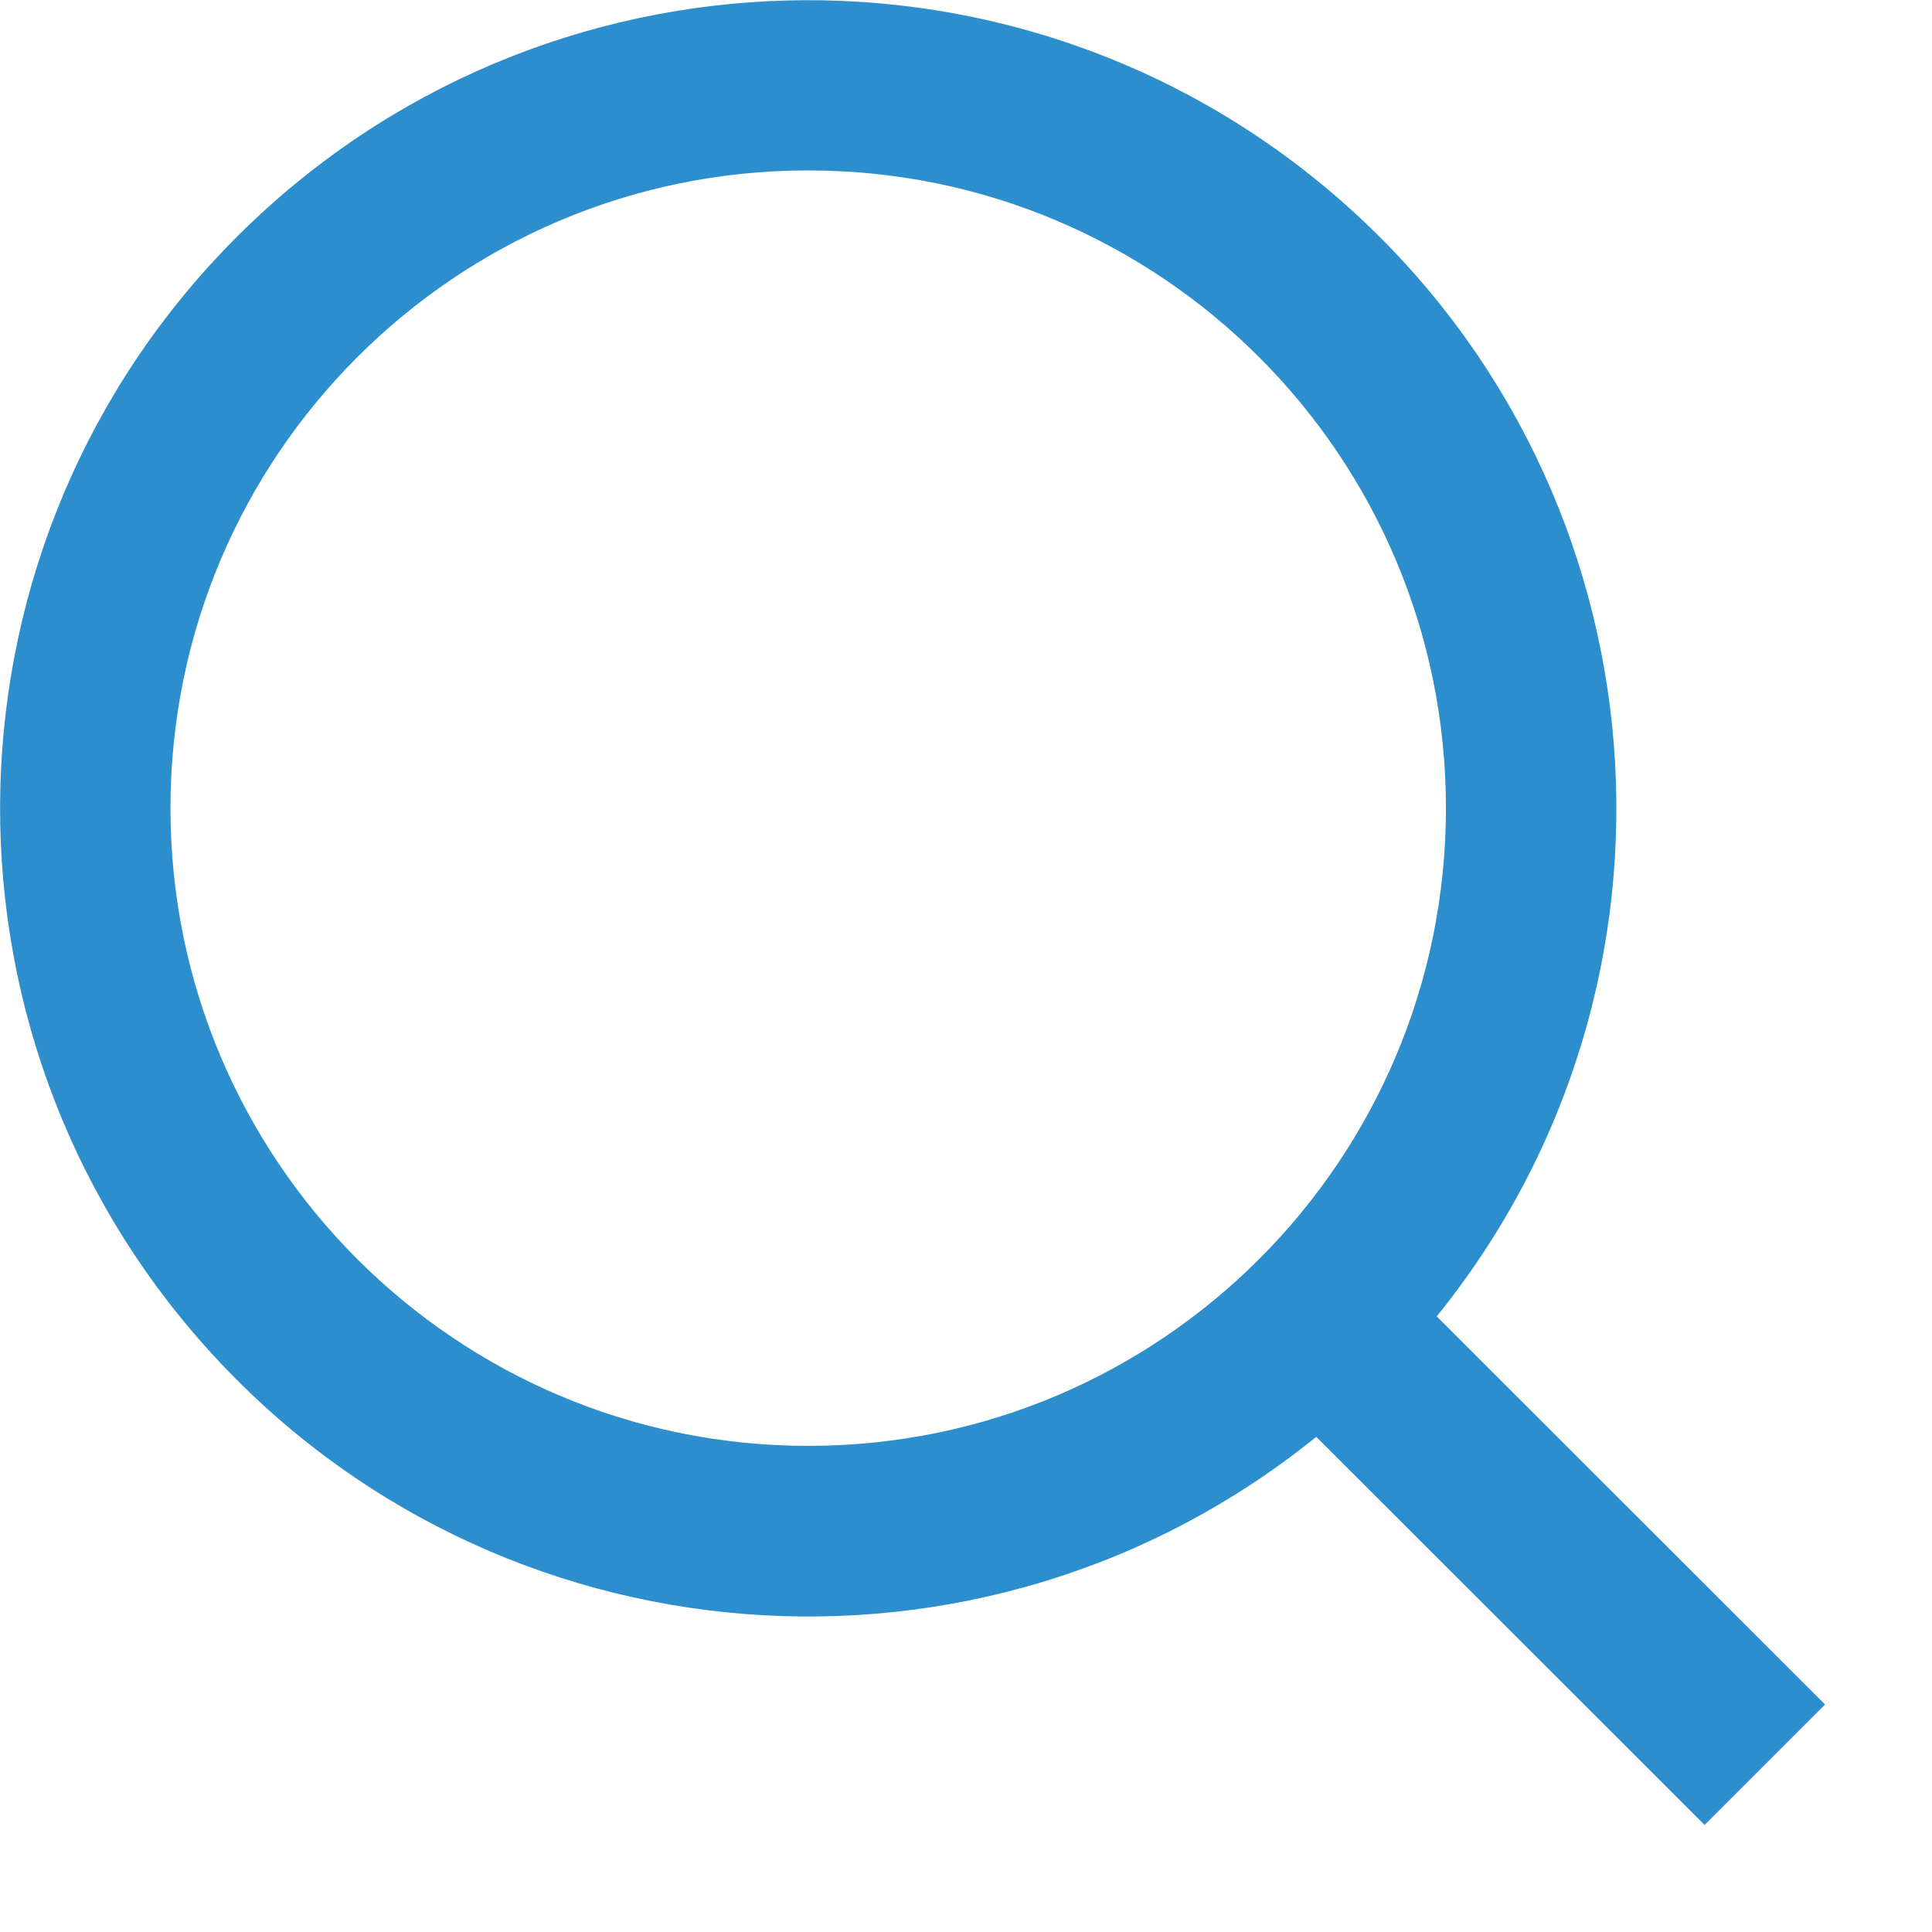
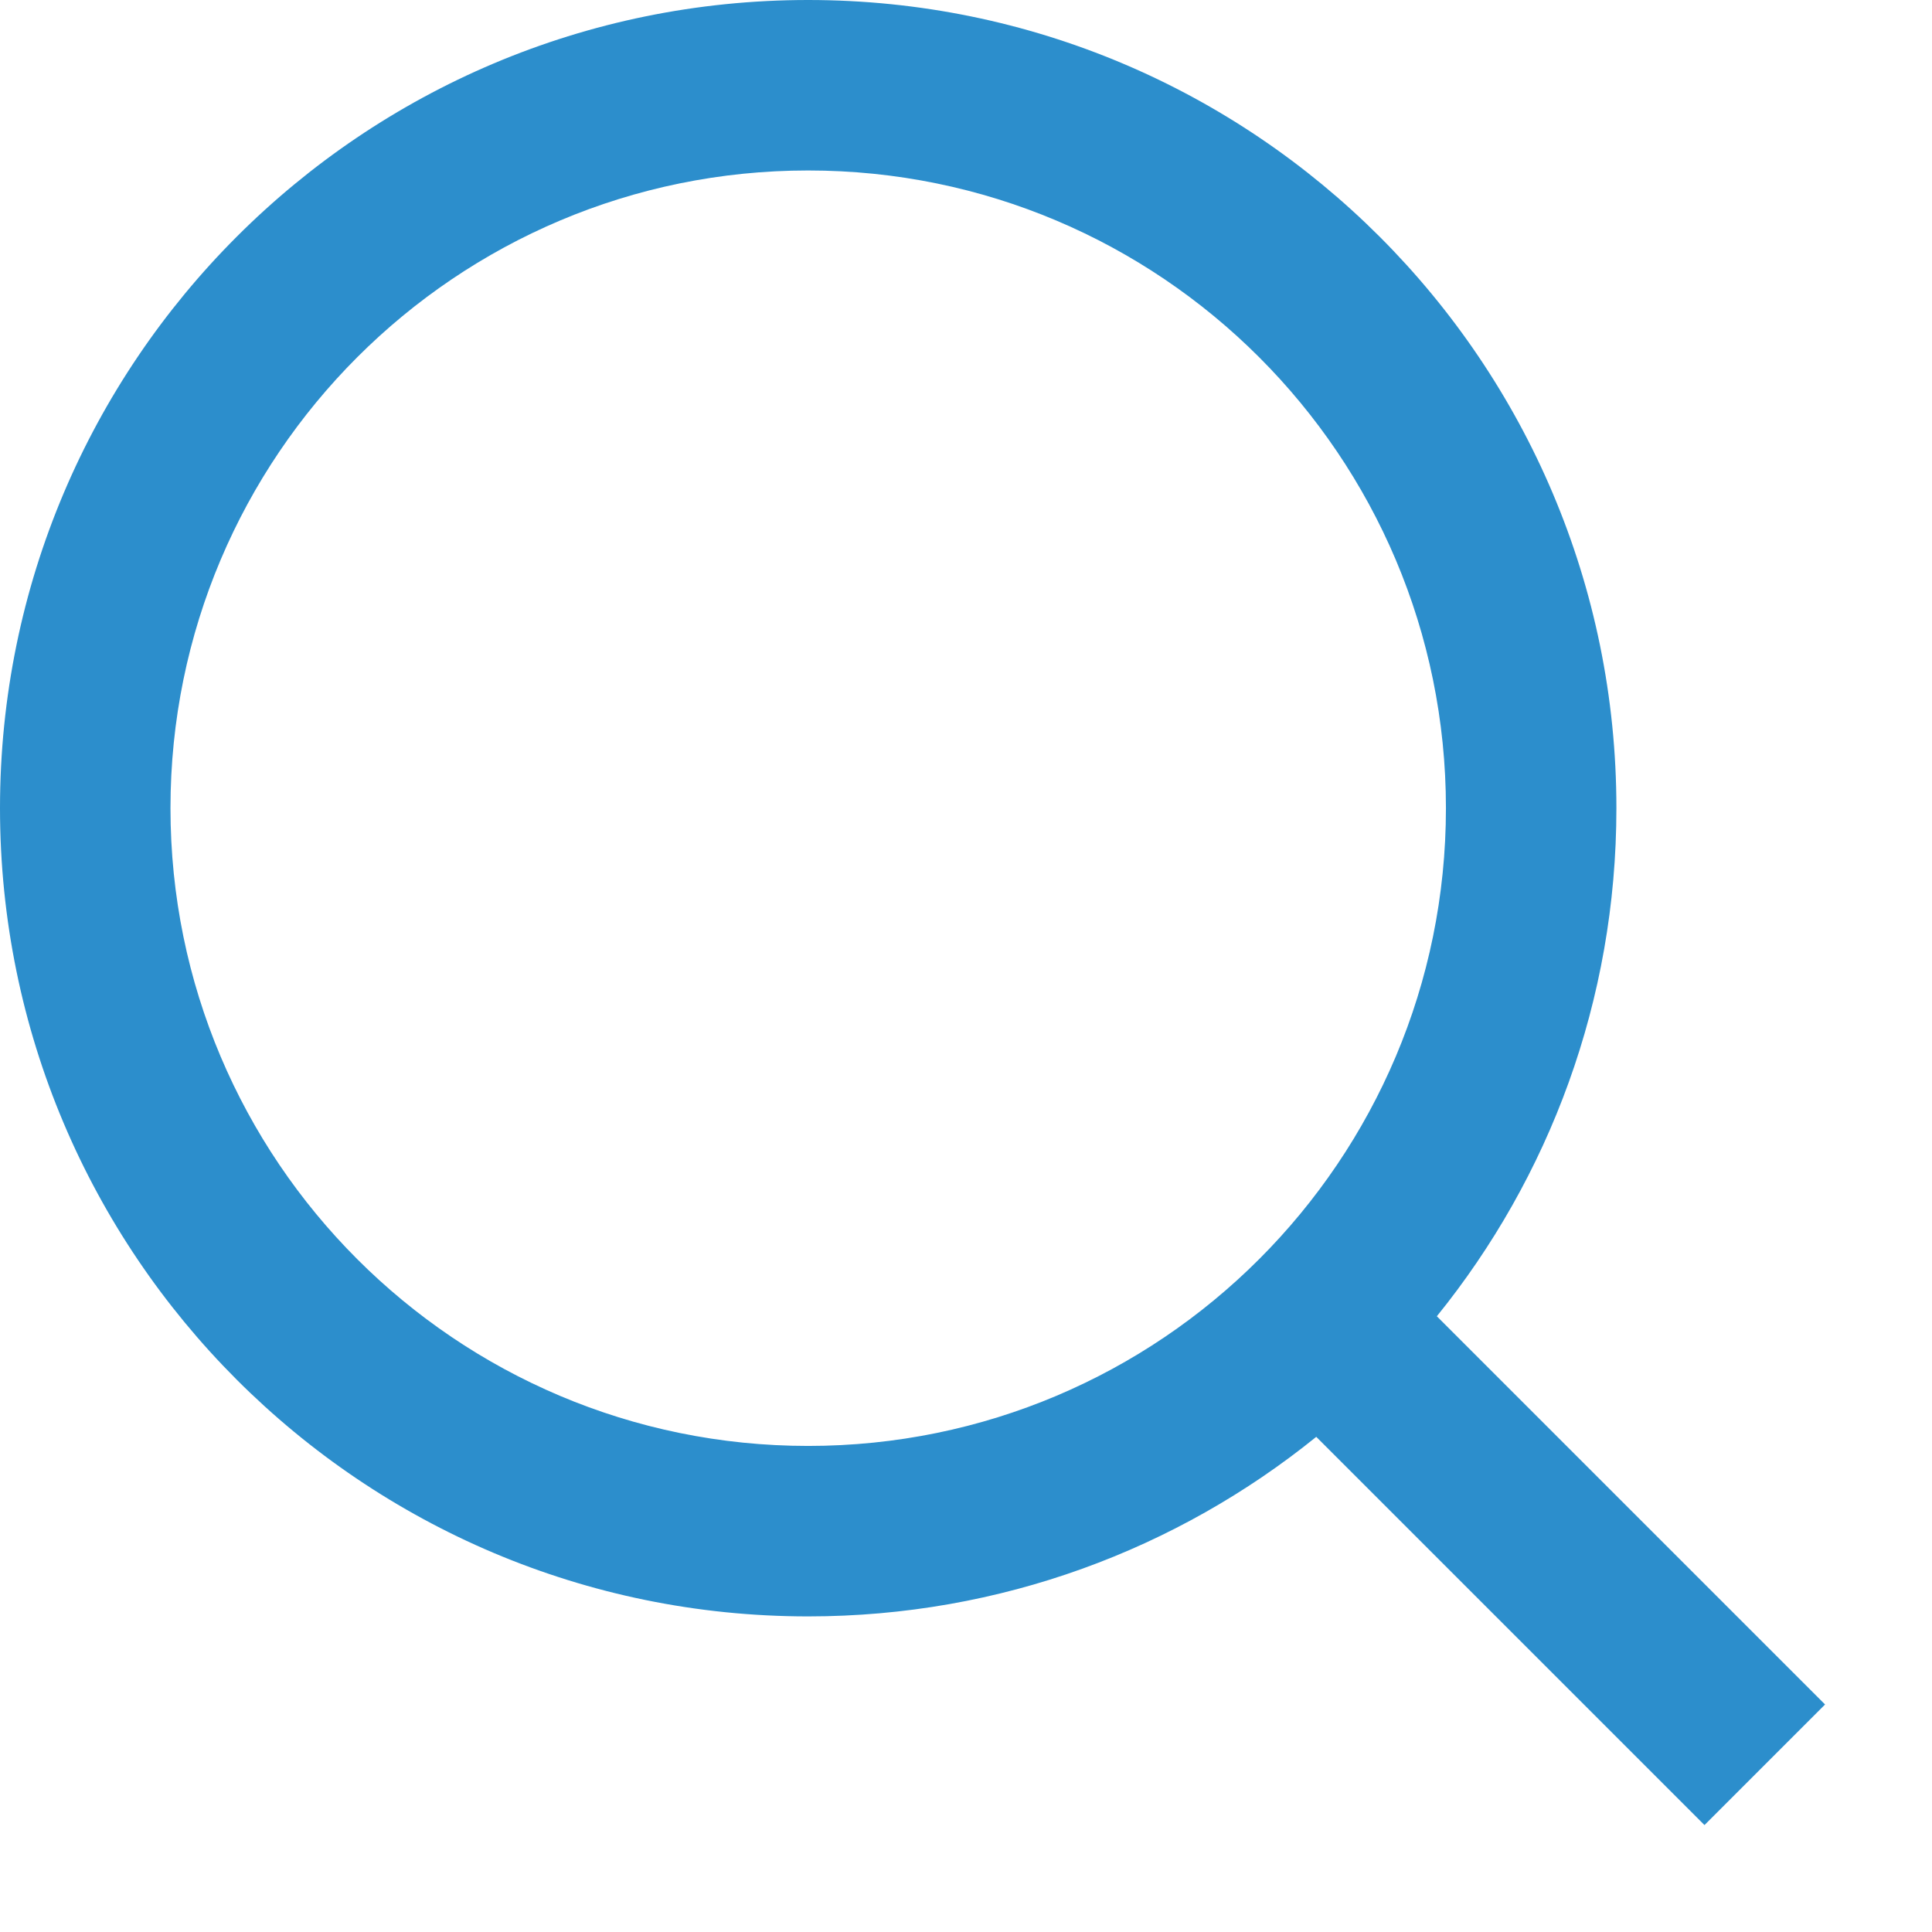
- <svg xmlns="http://www.w3.org/2000/svg" width="17" height="17" fill="none">
-   <path fill-rule="evenodd" clip-rule="evenodd" d="M12.723 7.111a5.611 5.611 0 11-11.223 0 5.611 5.611 0 0111.223 0zm-1.141 5.532a7.111 7.111 0 111.06-1.06l3.417 3.415-1.06 1.06-3.417-3.415z" fill="#2C8ECC" />
+ <svg xmlns="http://www.w3.org/2000/svg" width="17" height="17" viewBox="0 0 17 17" fill="none">
+   <path fill-rule="evenodd" clip-rule="evenodd" d="M12.723 7.111C12.723 10.211 10.211 12.723 7.111 12.723C4.012 12.723 1.5 10.211 1.5 7.111C1.5 4.012 4.012 1.5 7.111 1.5C10.211 1.5 12.723 4.012 12.723 7.111ZM11.582 12.643C10.36 13.631 8.805 14.223 7.111 14.223C3.184 14.223 0 11.039 0 7.111C0 3.184 3.184 0 7.111 0C11.039 0 14.223 3.184 14.223 7.111C14.223 8.805 13.631 10.361 12.643 11.582L16.059 14.998L14.998 16.059L11.582 12.643Z" fill="#2C8ECC" />
</svg>
